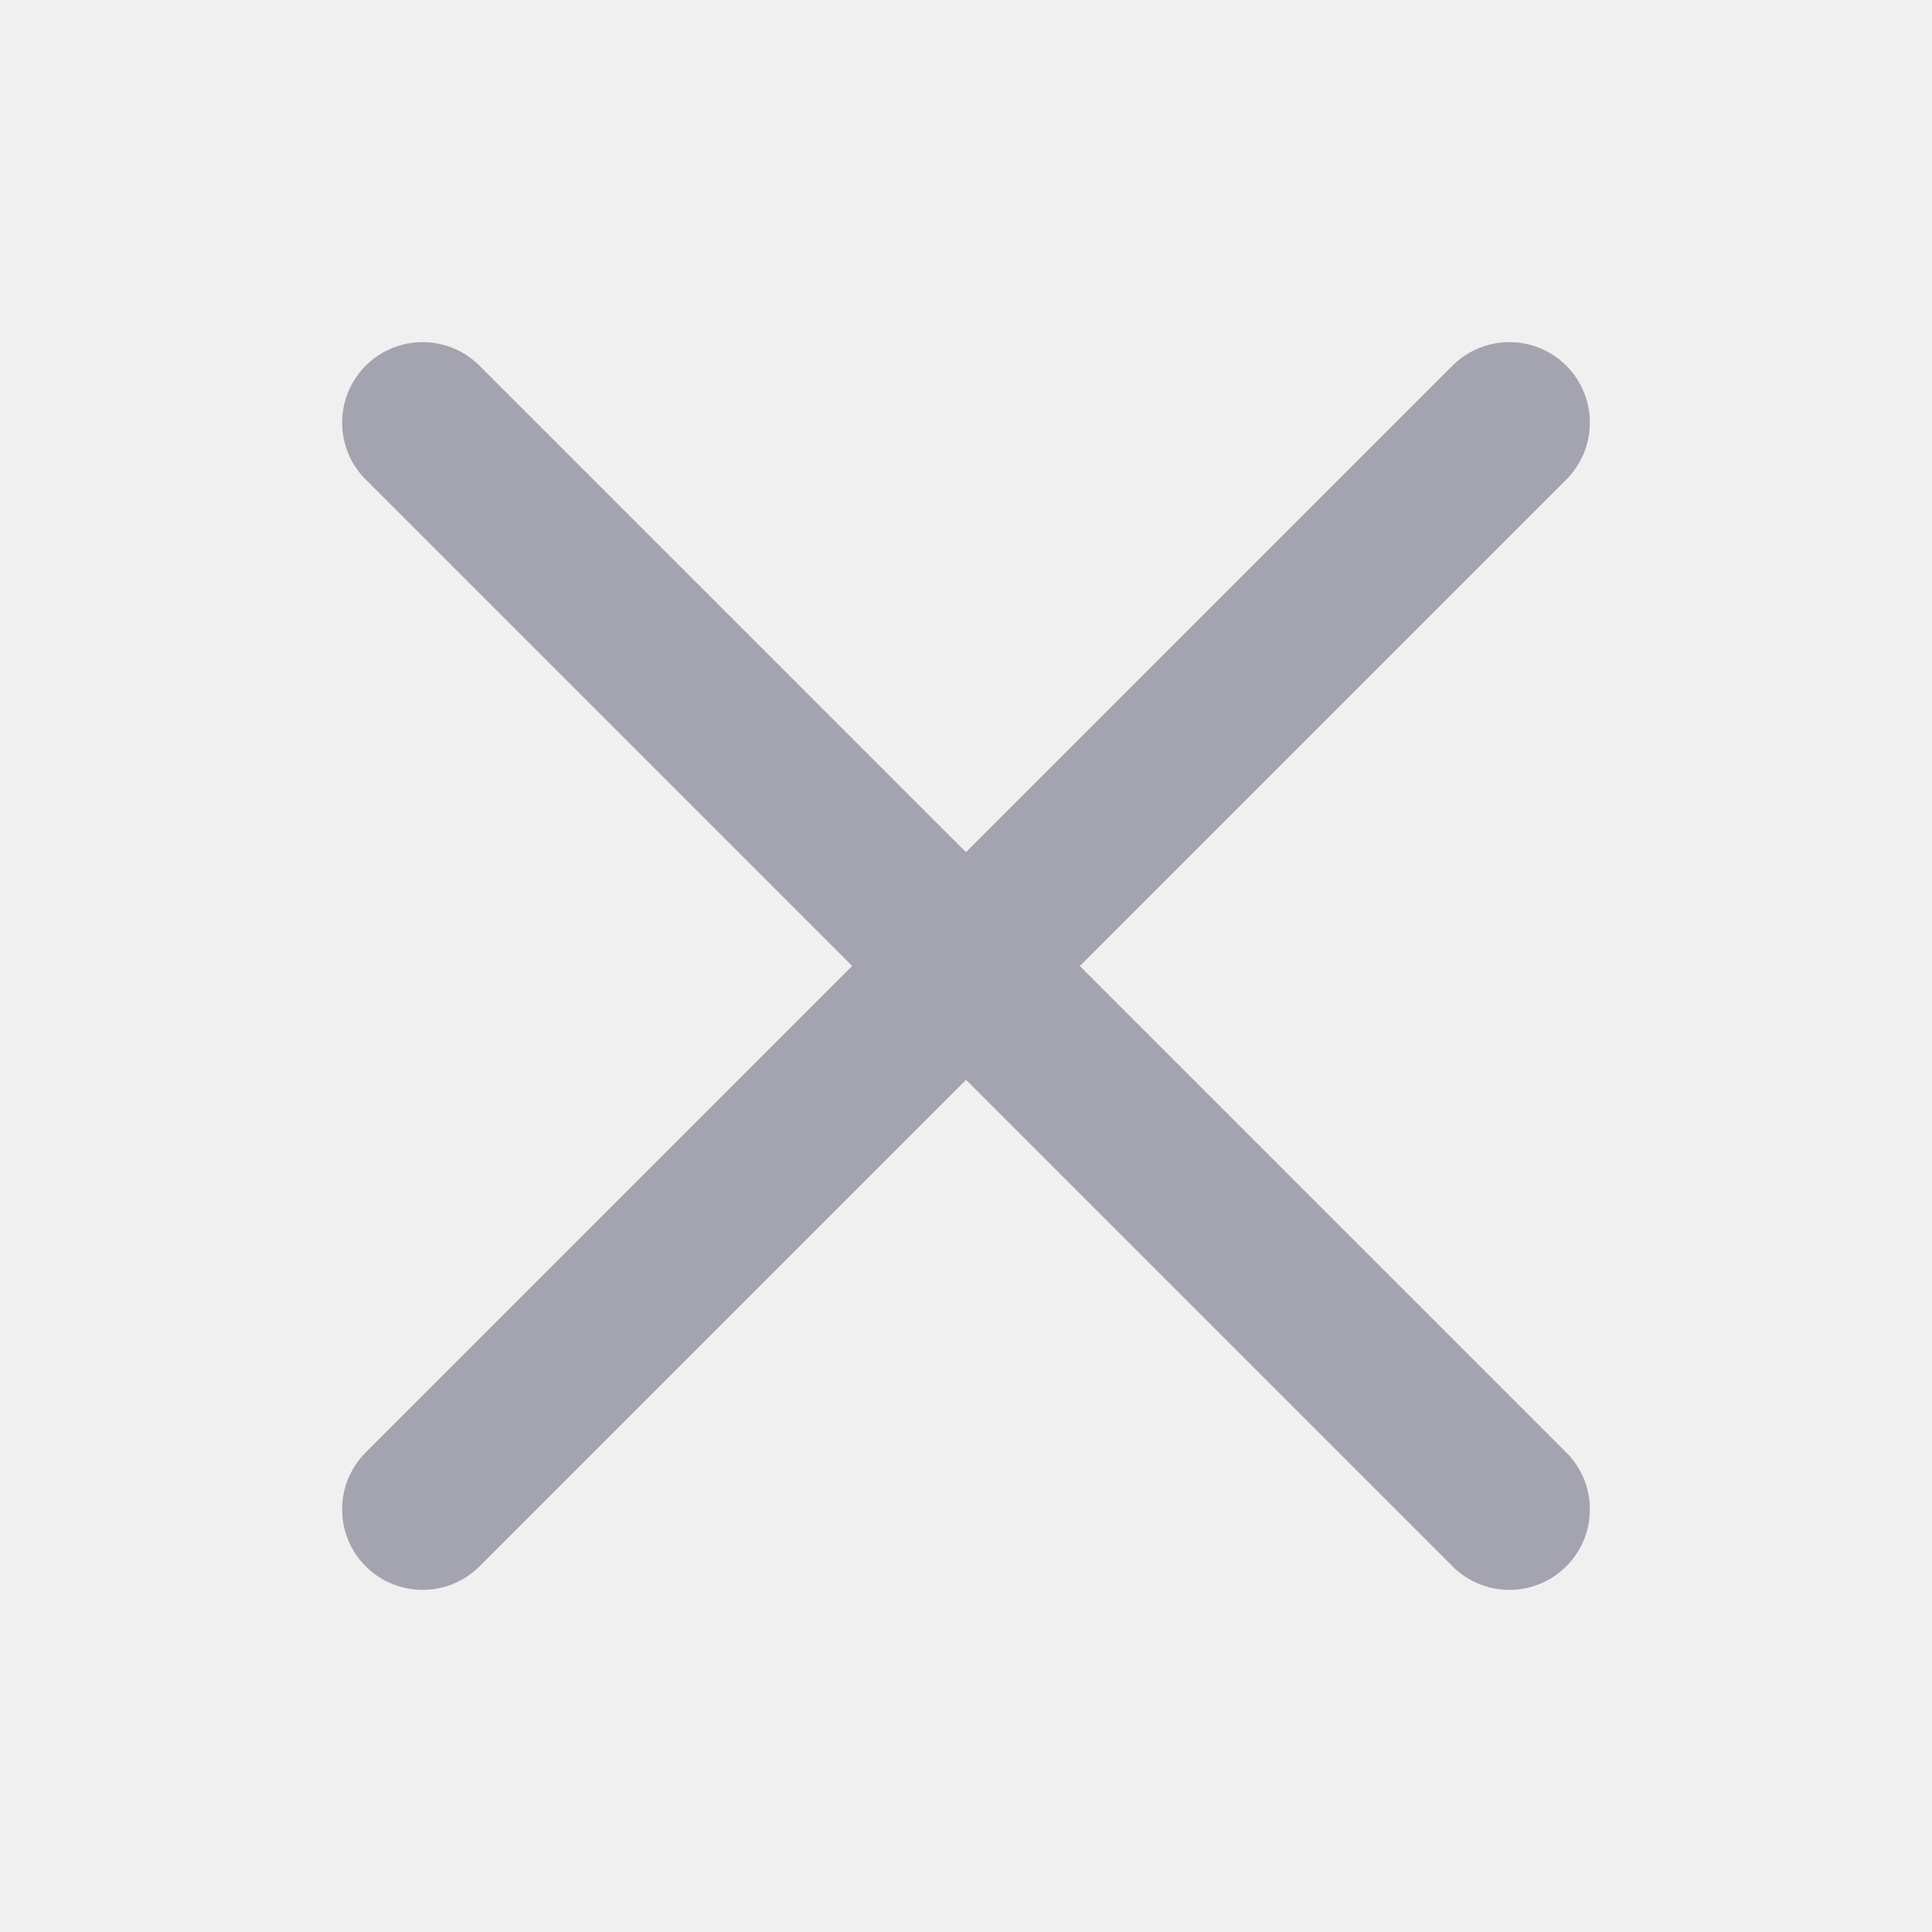
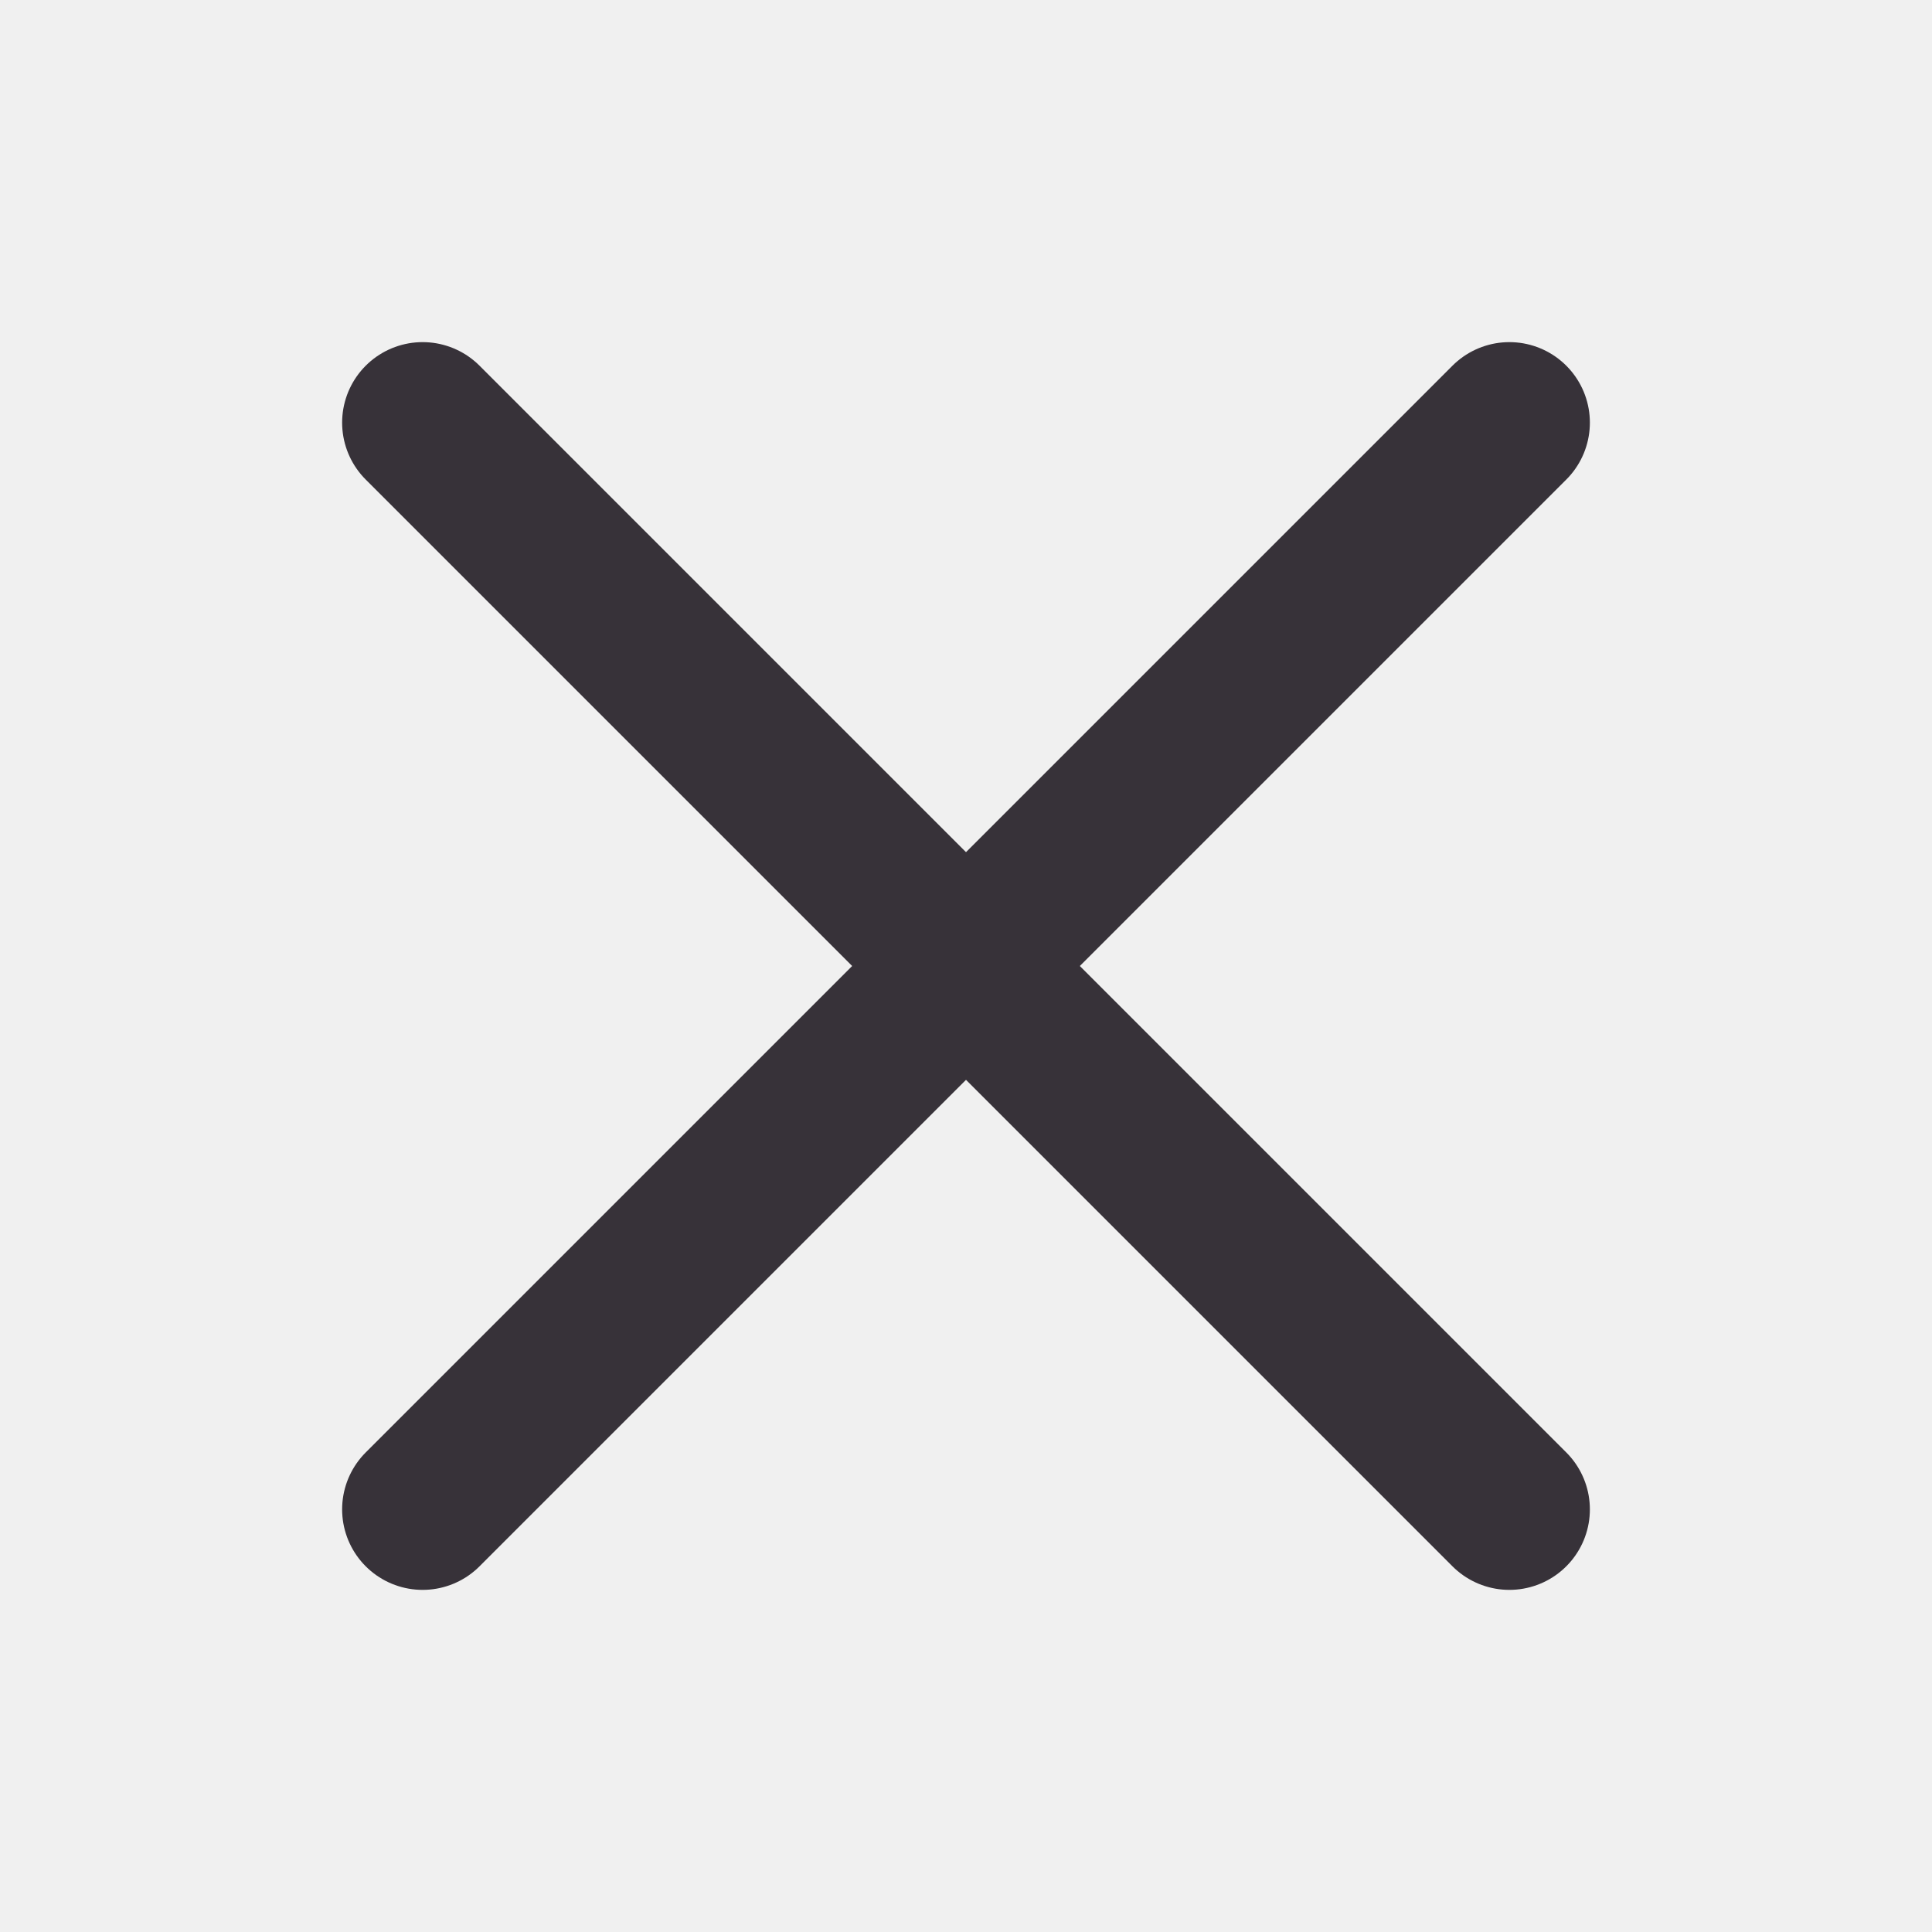
<svg xmlns="http://www.w3.org/2000/svg" width="24" height="24" viewBox="0 0 24 24" fill="none">
  <g clip-path="url(#clip0_1309_14213)">
-     <path d="M18.75 5.25L5.25 18.75" stroke="#A4A4B0" stroke-width="2" stroke-linecap="round" stroke-linejoin="round" />
-     <path d="M18.75 18.75L5.25 5.25" stroke="#A4A4B0" stroke-width="2" stroke-linecap="round" stroke-linejoin="round" />
+     <path d="M18.75 5.25L5.25 18.75" stroke="#373239" stroke-width="2" stroke-linecap="round" stroke-linejoin="round" />
+     <path d="M18.75 18.75L5.25 5.25" stroke="#373239" stroke-width="2" stroke-linecap="round" stroke-linejoin="round" />
  </g>
  <defs>
    <clipPath id="clip0_1309_14213">
      <rect width="24" height="24" fill="white" />
    </clipPath>
  </defs>
</svg>
